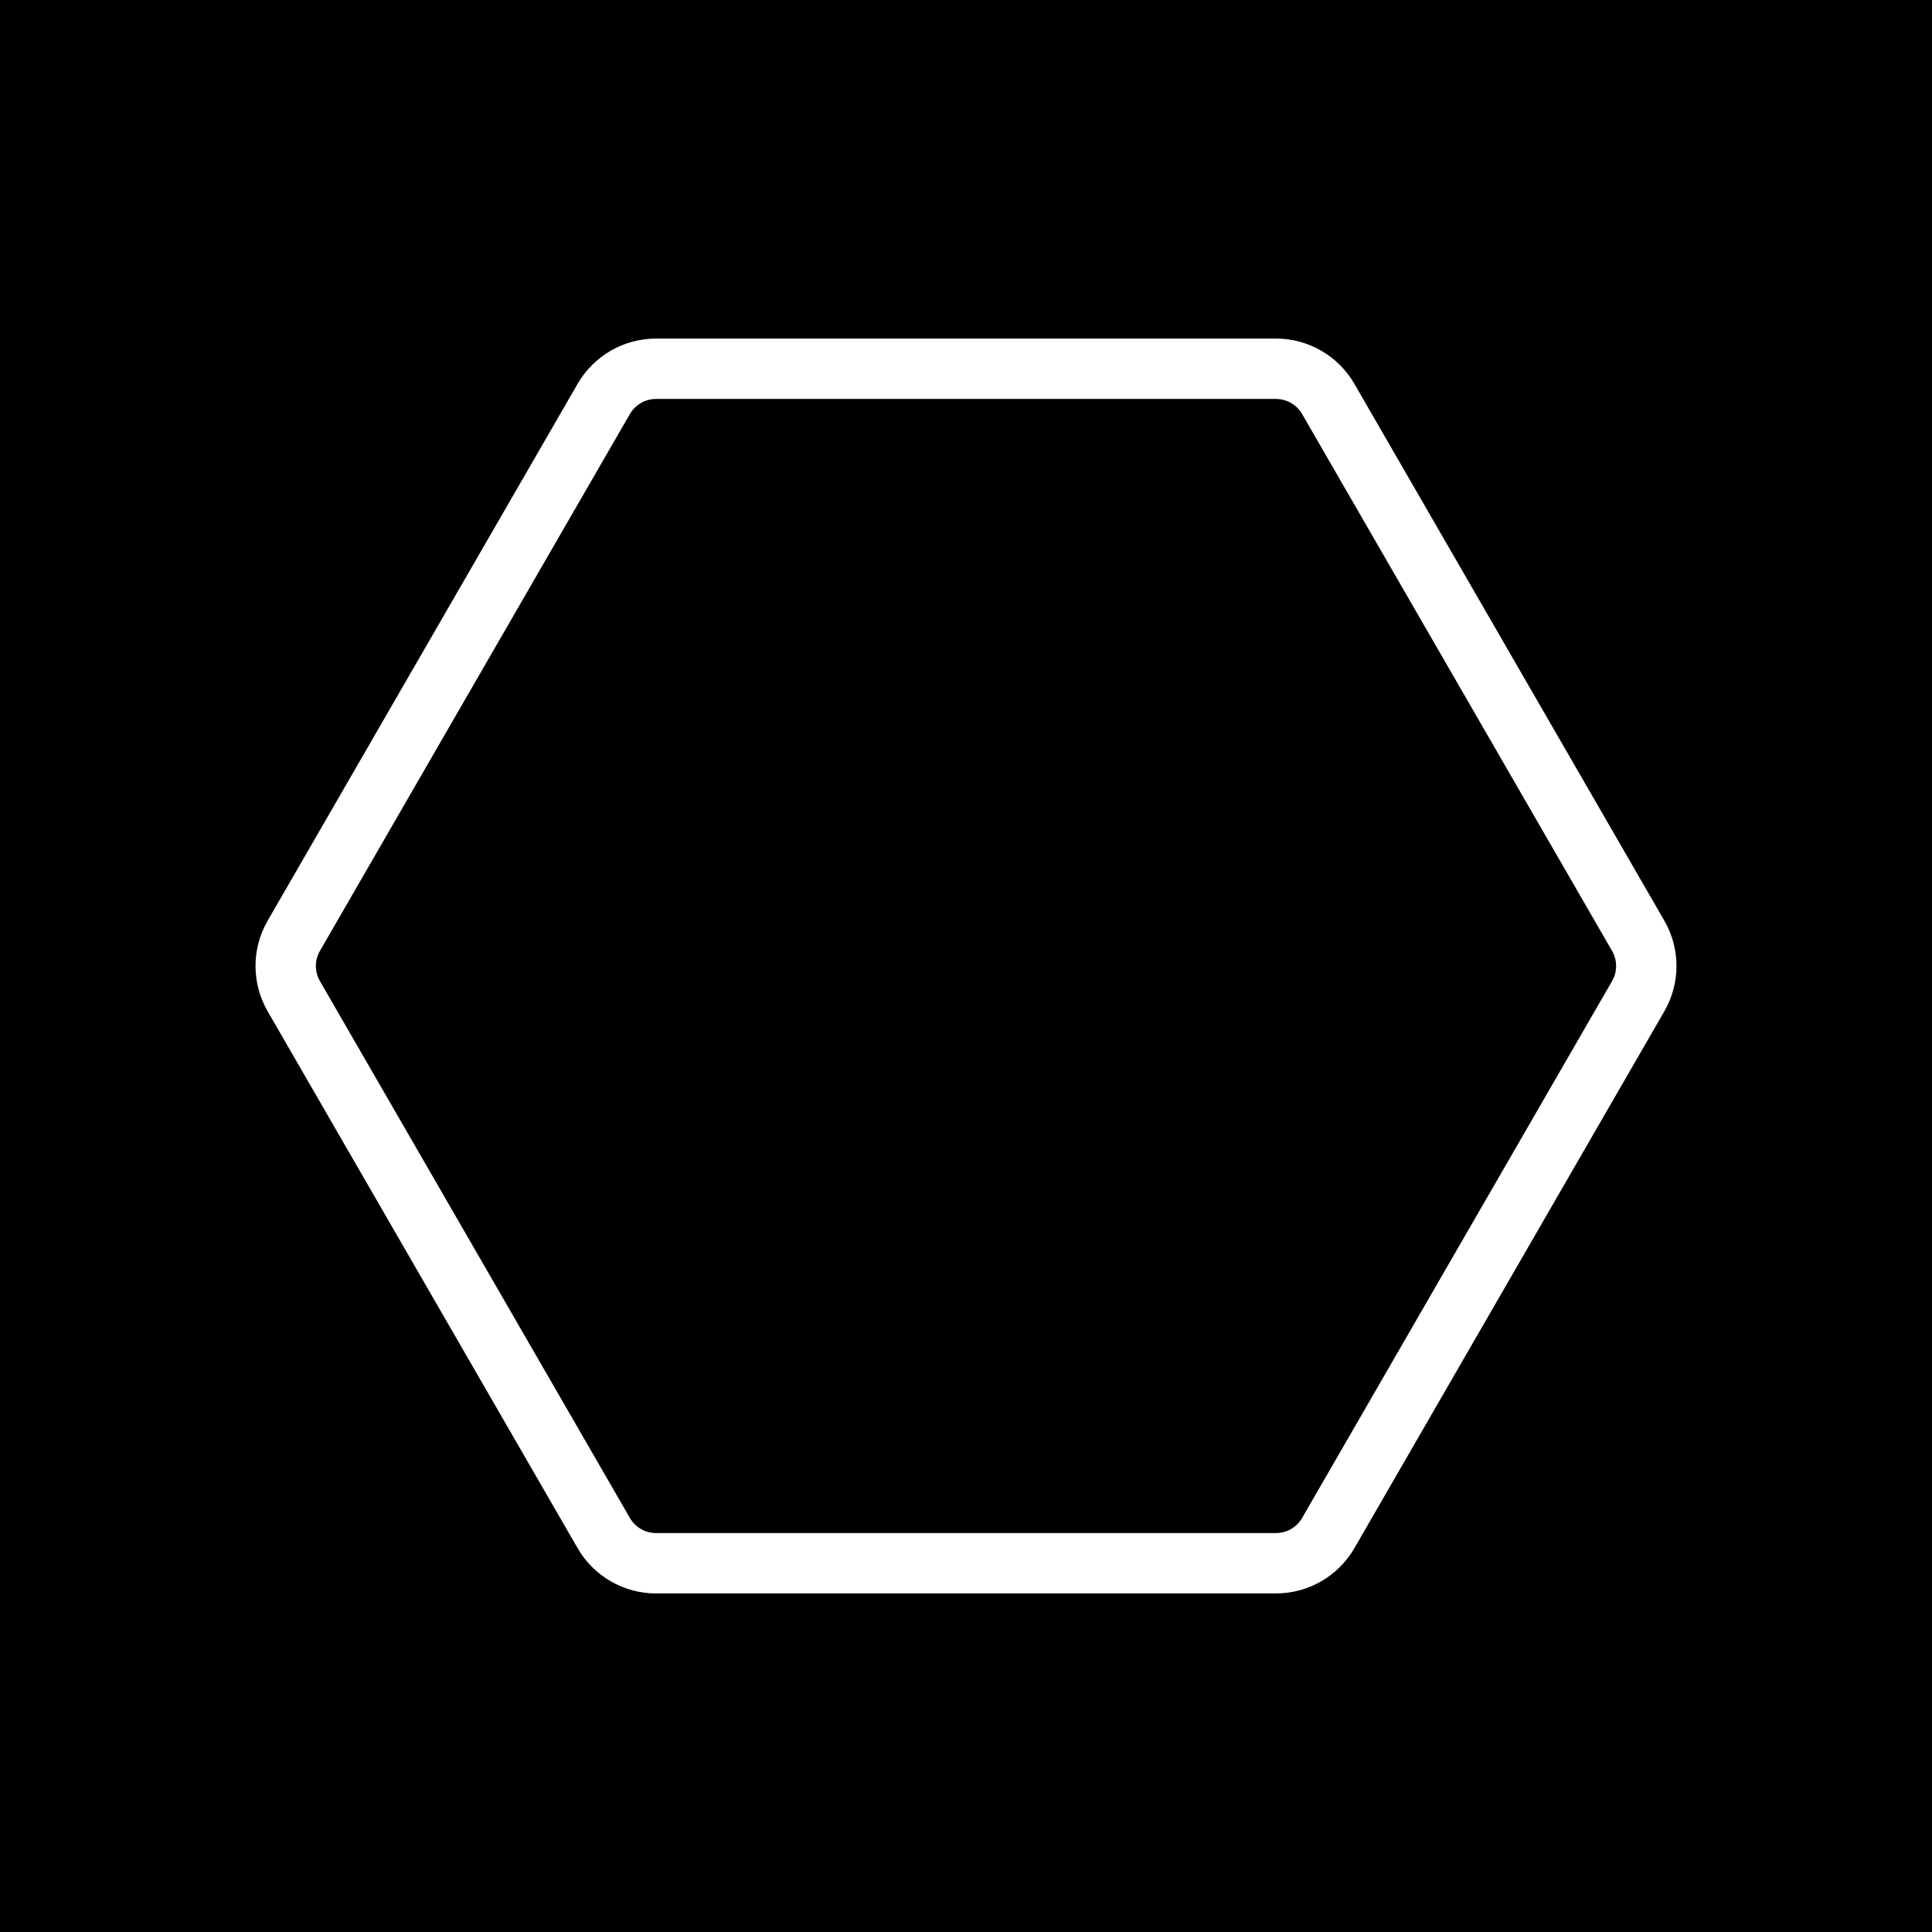
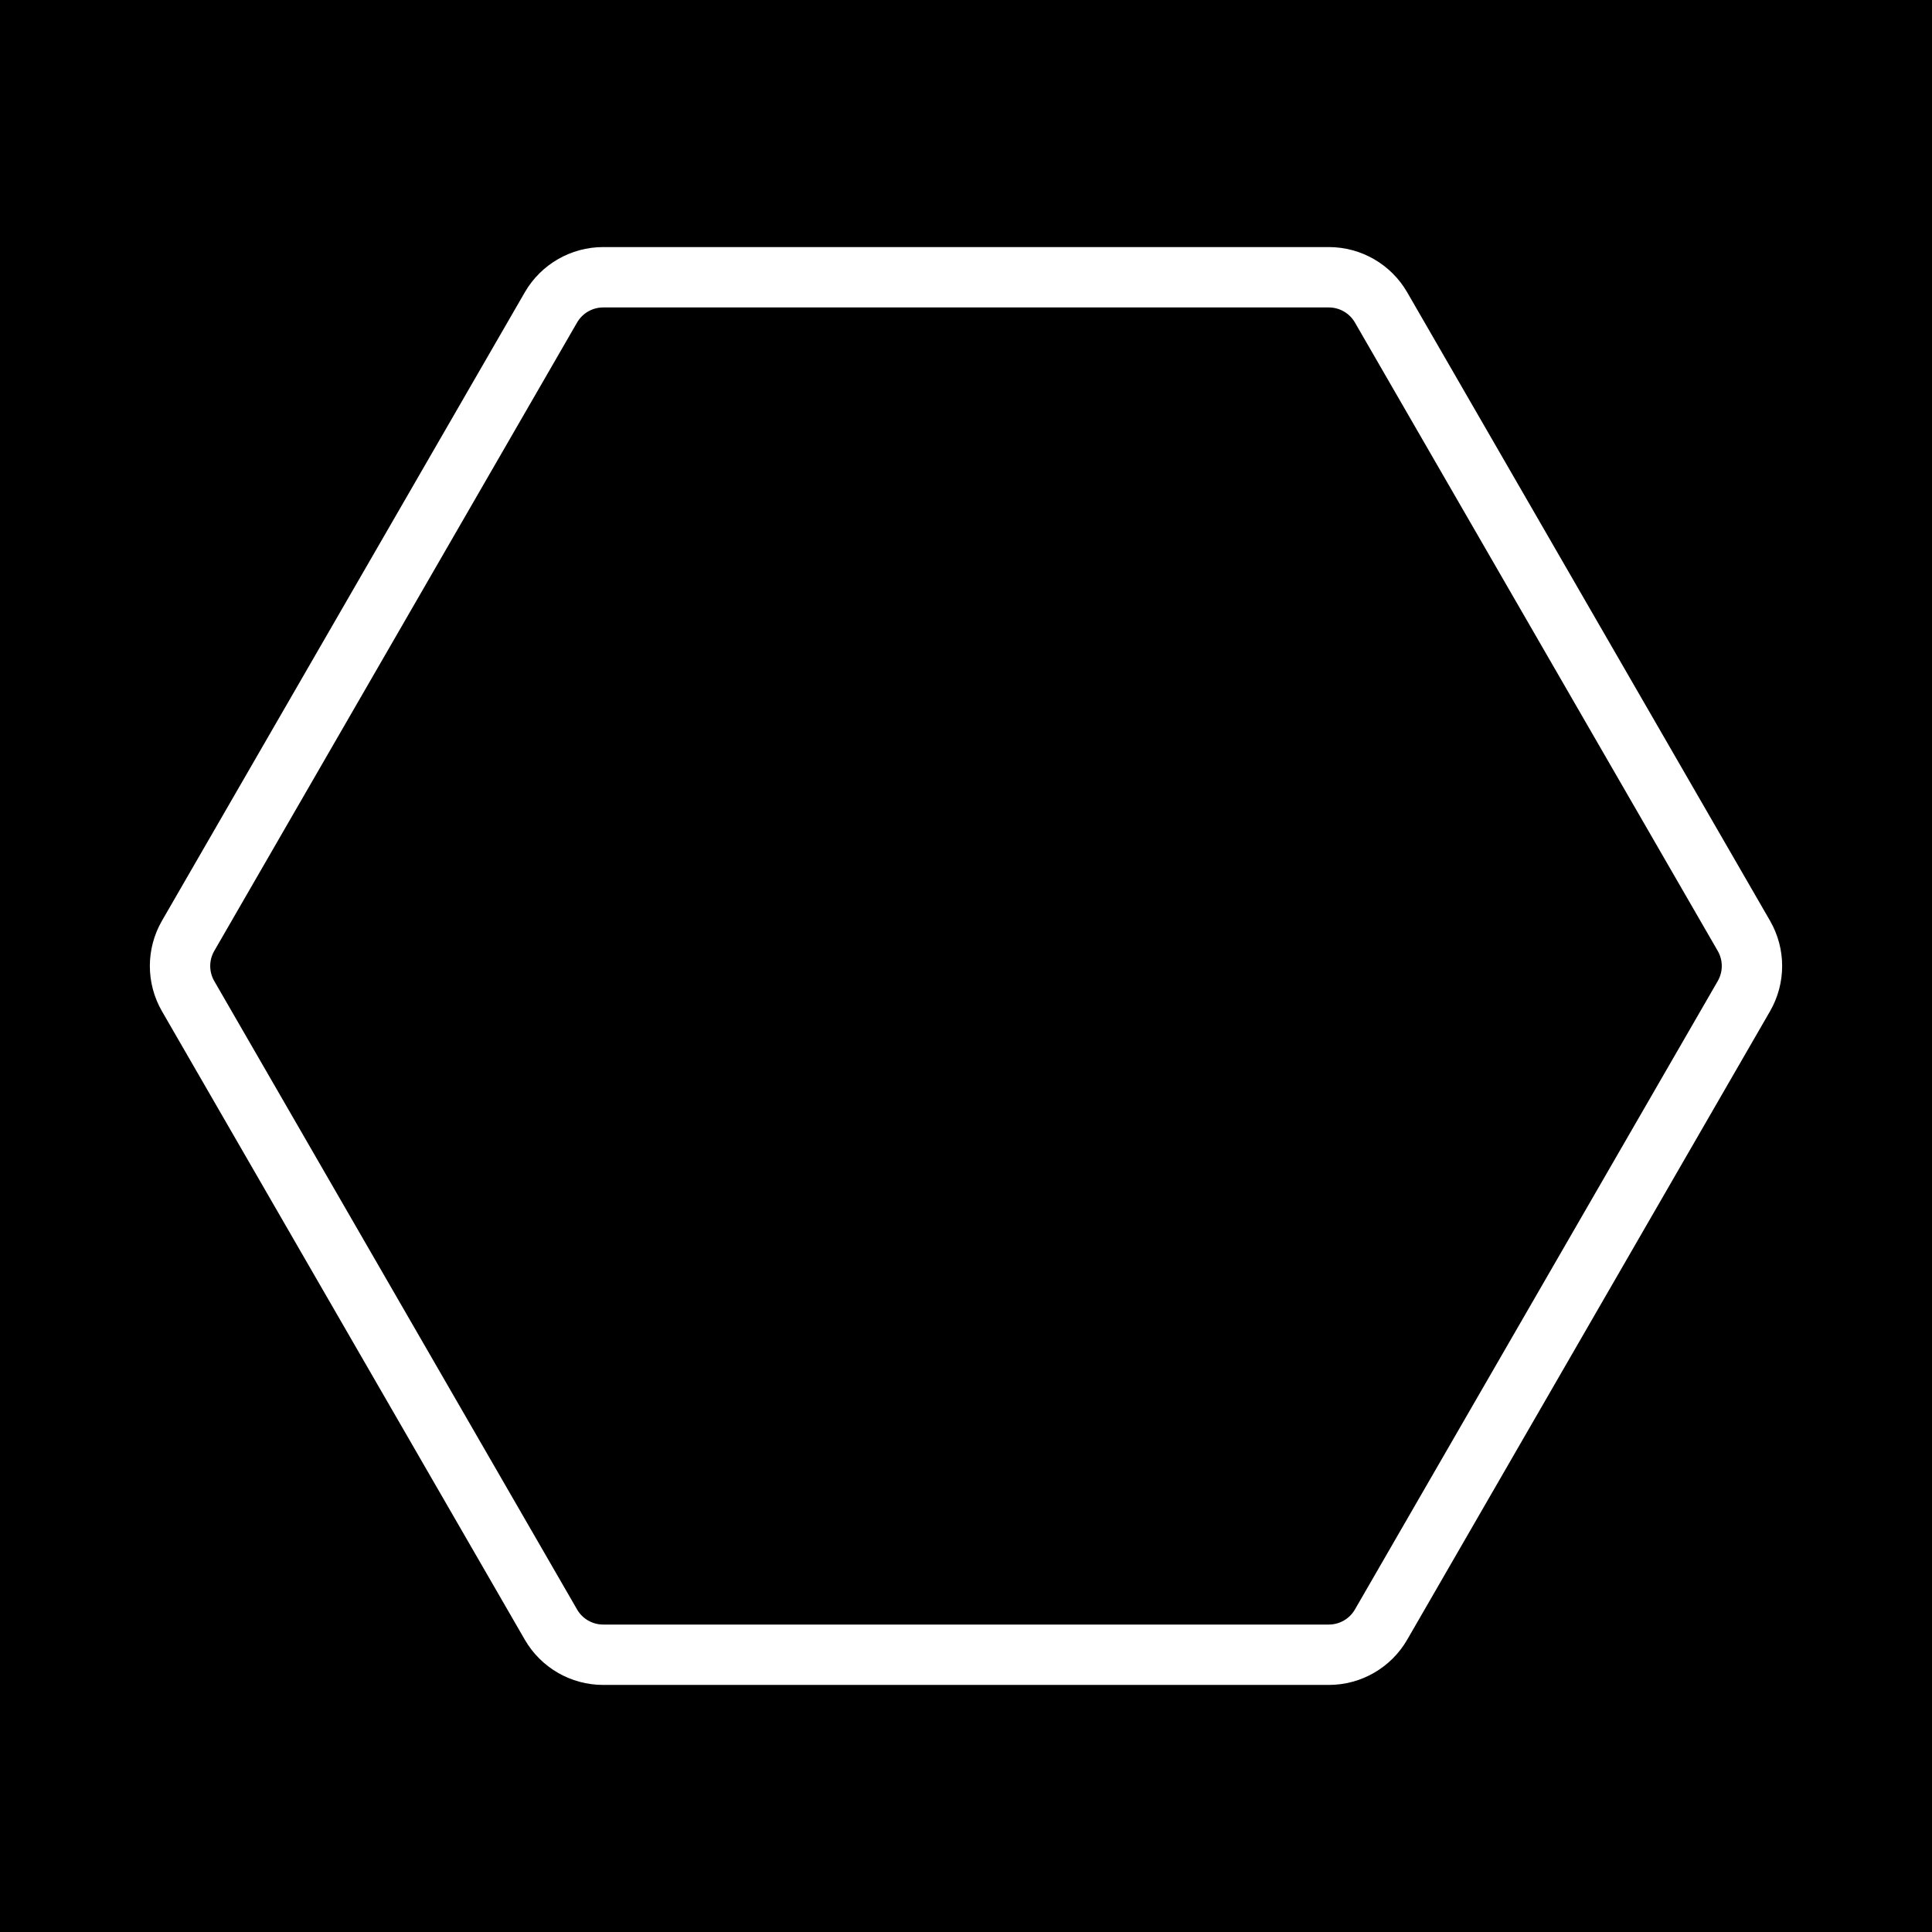
<svg xmlns="http://www.w3.org/2000/svg" width="128" height="128" viewBox="0 0 128 128" role="img" aria-label="Hex border icon">
  <rect width="128" height="128" fill="#000" />
-   <path fill="#fff" fill-rule="evenodd" d="M 38.268 102.569 L 17.732 67 A 6 6 0 0 1 17.732 61 L 38.268 25.431 A 6 6 0 0 1 43.464 22.431 L 84.536 22.431 A 6 6 0 0 1 89.732 25.431 L 110.268 61 A 6 6 0 0 1 110.268 67 L 89.732 102.569 A 6 6 0 0 1 84.536 105.569 L 43.464 105.569 A 6 6 0 0 1 38.268 102.569 Z        M 41.732 100.569 L 21.196 65 A 2 2 0 0 1 21.196 63 L 41.732 27.431 A 2 2 0 0 1 43.464 26.431 L 84.536 26.431 A 2 2 0 0 1 86.268 27.431 L 106.804 63 A 2 2 0 0 1 106.804 65 L 86.268 100.569 A 2 2 0 0 1 84.536 101.569 L 43.464 101.569 A 2 2 0 0 1 41.732 100.569 Z" />
+   <path fill="#fff" fill-rule="evenodd" d="M 34.768 108.631 L 10.732 67 A 6 6 0 0 1 10.732 61 L 34.768 19.369 A 6 6 0 0 1 39.964 16.369 L 88.036 16.369 A 6 6 0 0 1 93.232 19.369 L 117.268 61 A 6 6 0 0 1 117.268 67 L 93.232 108.631 A 6 6 0 0 1 88.036 111.631 L 39.964 111.631 A 6 6 0 0 1 34.768 108.631 Z        M 38.232 106.631 L 14.196 65 A 2 2 0 0 1 14.196 63 L 38.232 21.369 A 2 2 0 0 1 39.964 20.369 L 88.036 20.369 A 2 2 0 0 1 89.768 21.369 L 113.804 63 A 2 2 0 0 1 113.804 65 L 89.768 106.631 A 2 2 0 0 1 88.036 107.631 L 39.964 107.631 A 2 2 0 0 1 38.232 106.631 Z" />
</svg>
